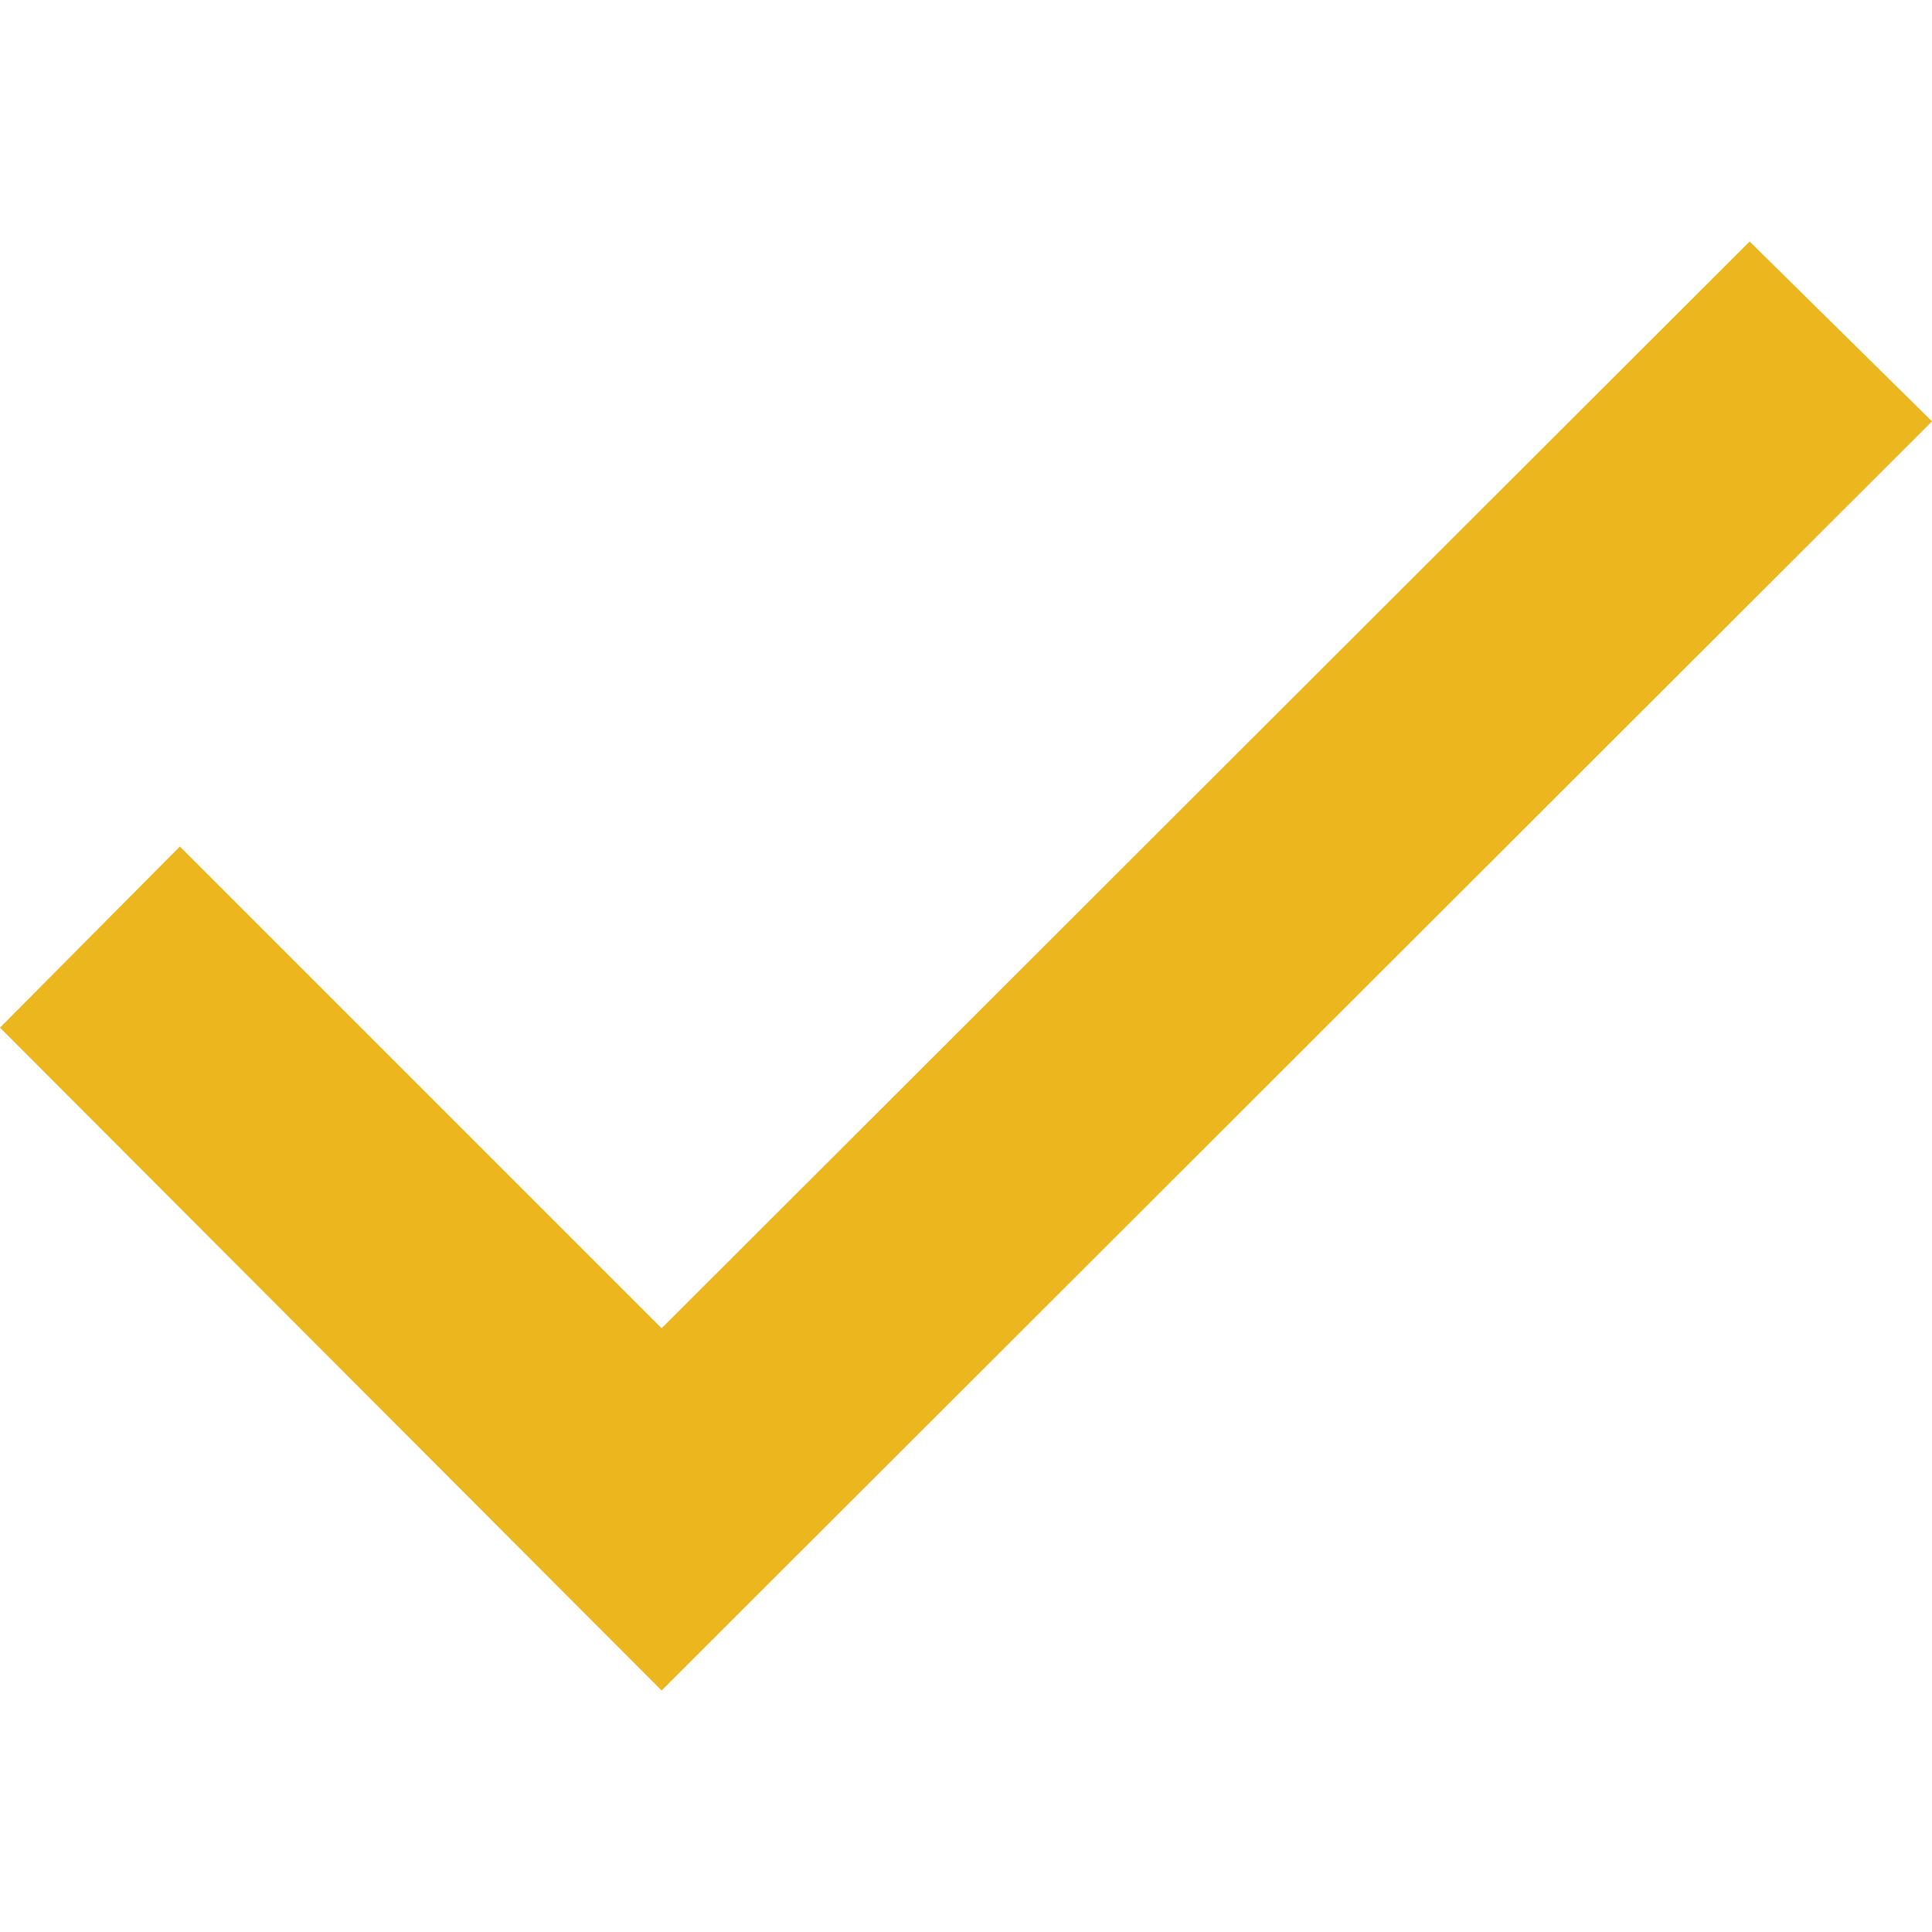
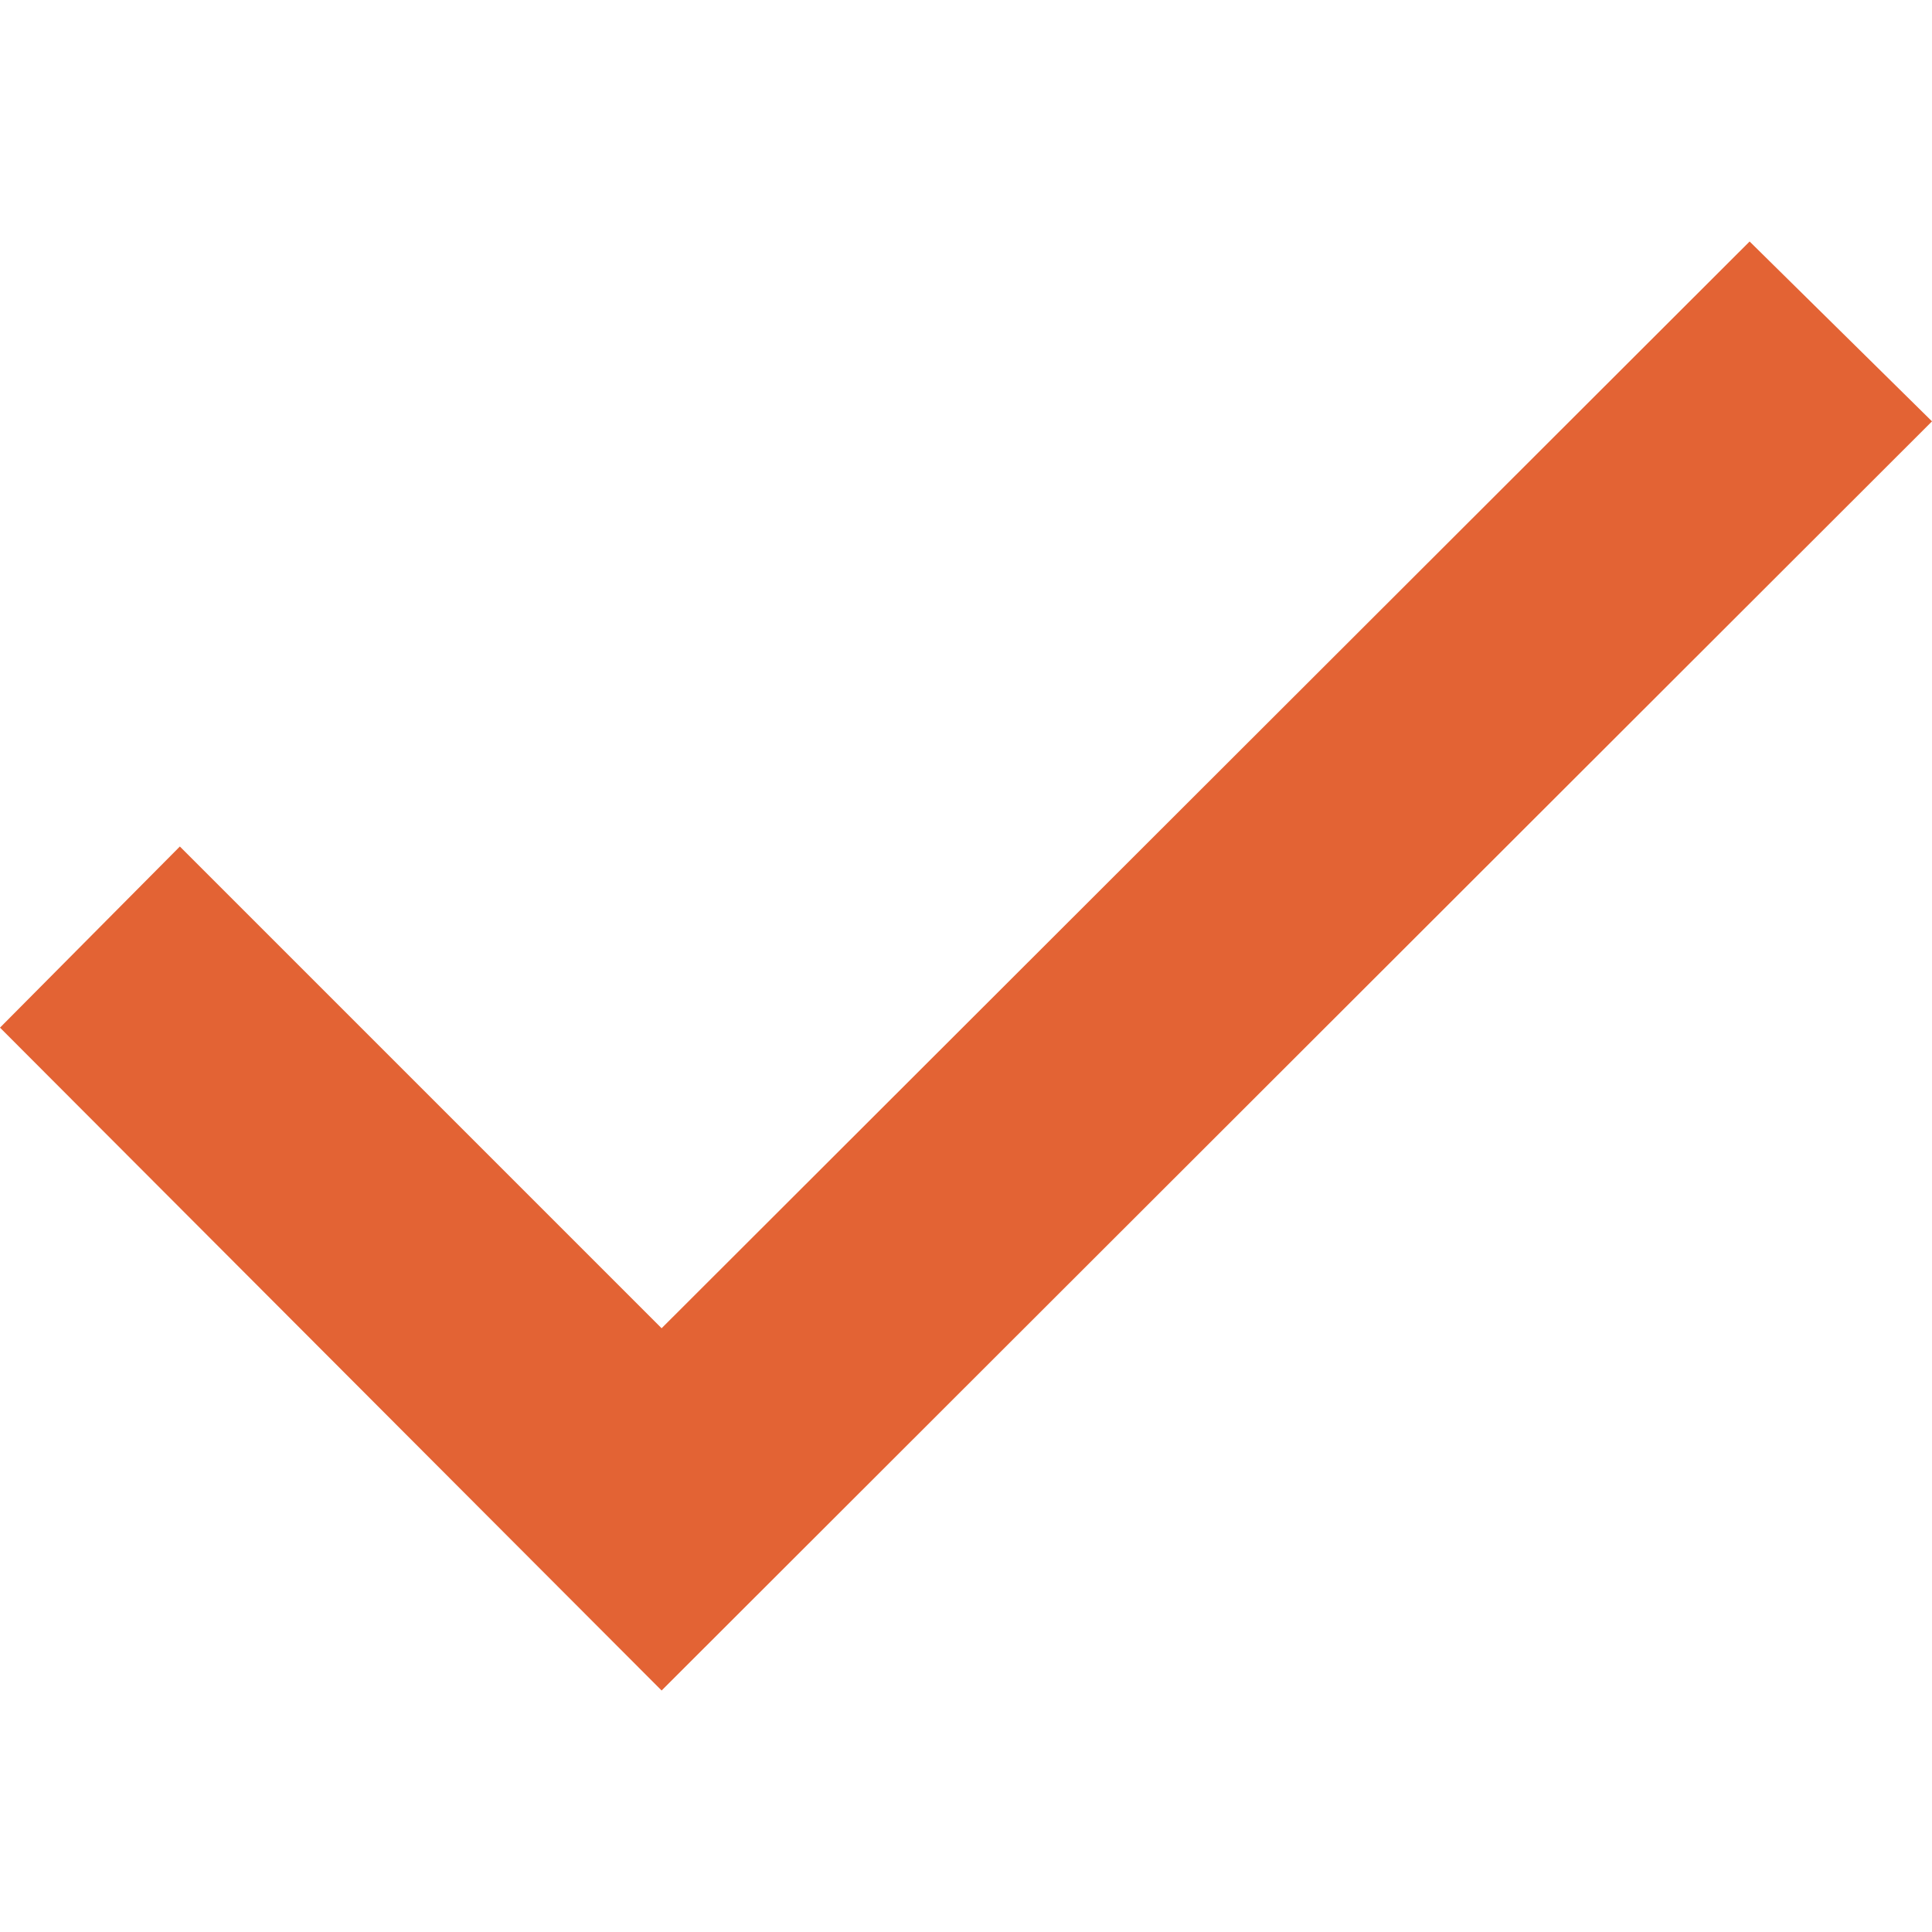
<svg xmlns="http://www.w3.org/2000/svg" version="1.1" width="512" height="512" x="0" y="0" viewBox="0 0 515.556 515.556" style="enable-background:new 0 0 512 512" xml:space="preserve" class="">
  <g>
-     <path d="m0 274.226 176.549 176.886 339.007-338.672-48.67-47.997-290.337 290-128.553-128.552z" fill="#ecb61e" data-original="#000000" style="" class="" />
+     <path d="m0 274.226 176.549 176.886 339.007-338.672-48.67-47.997-290.337 290-128.553-128.552z" fill="#E36334" data-original="#000000" style="" class="" />
  </g>
</svg>
